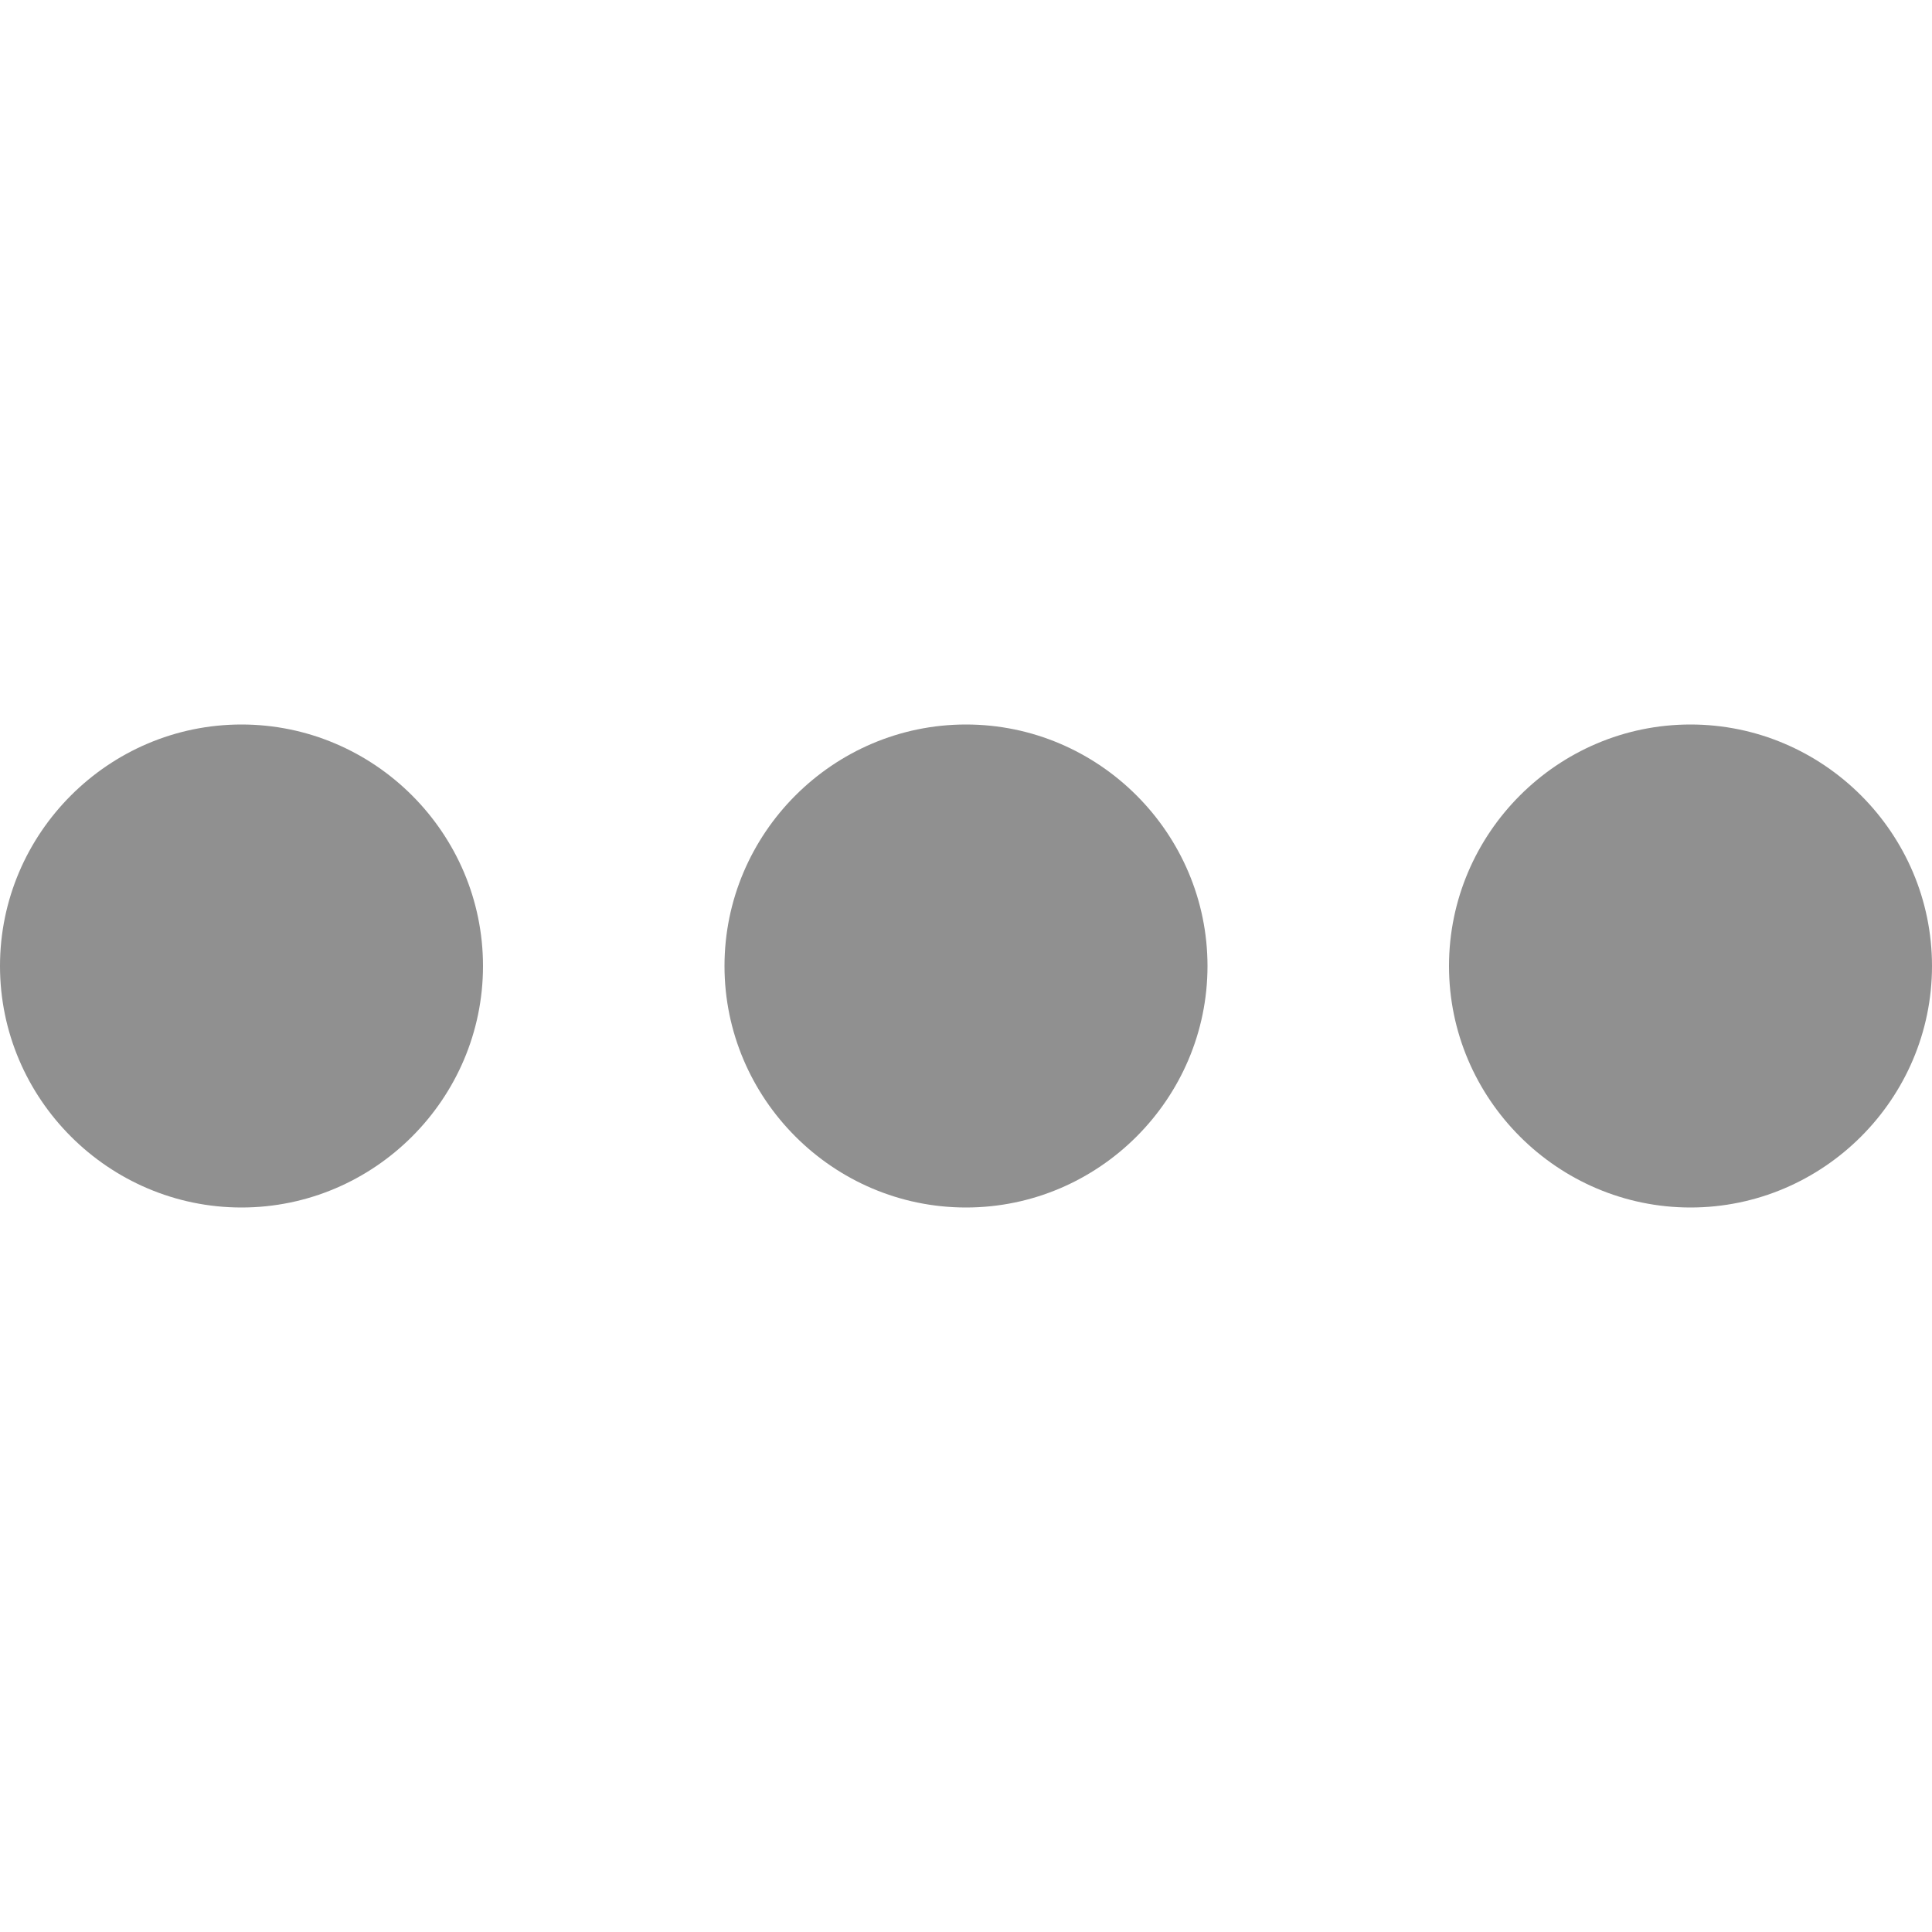
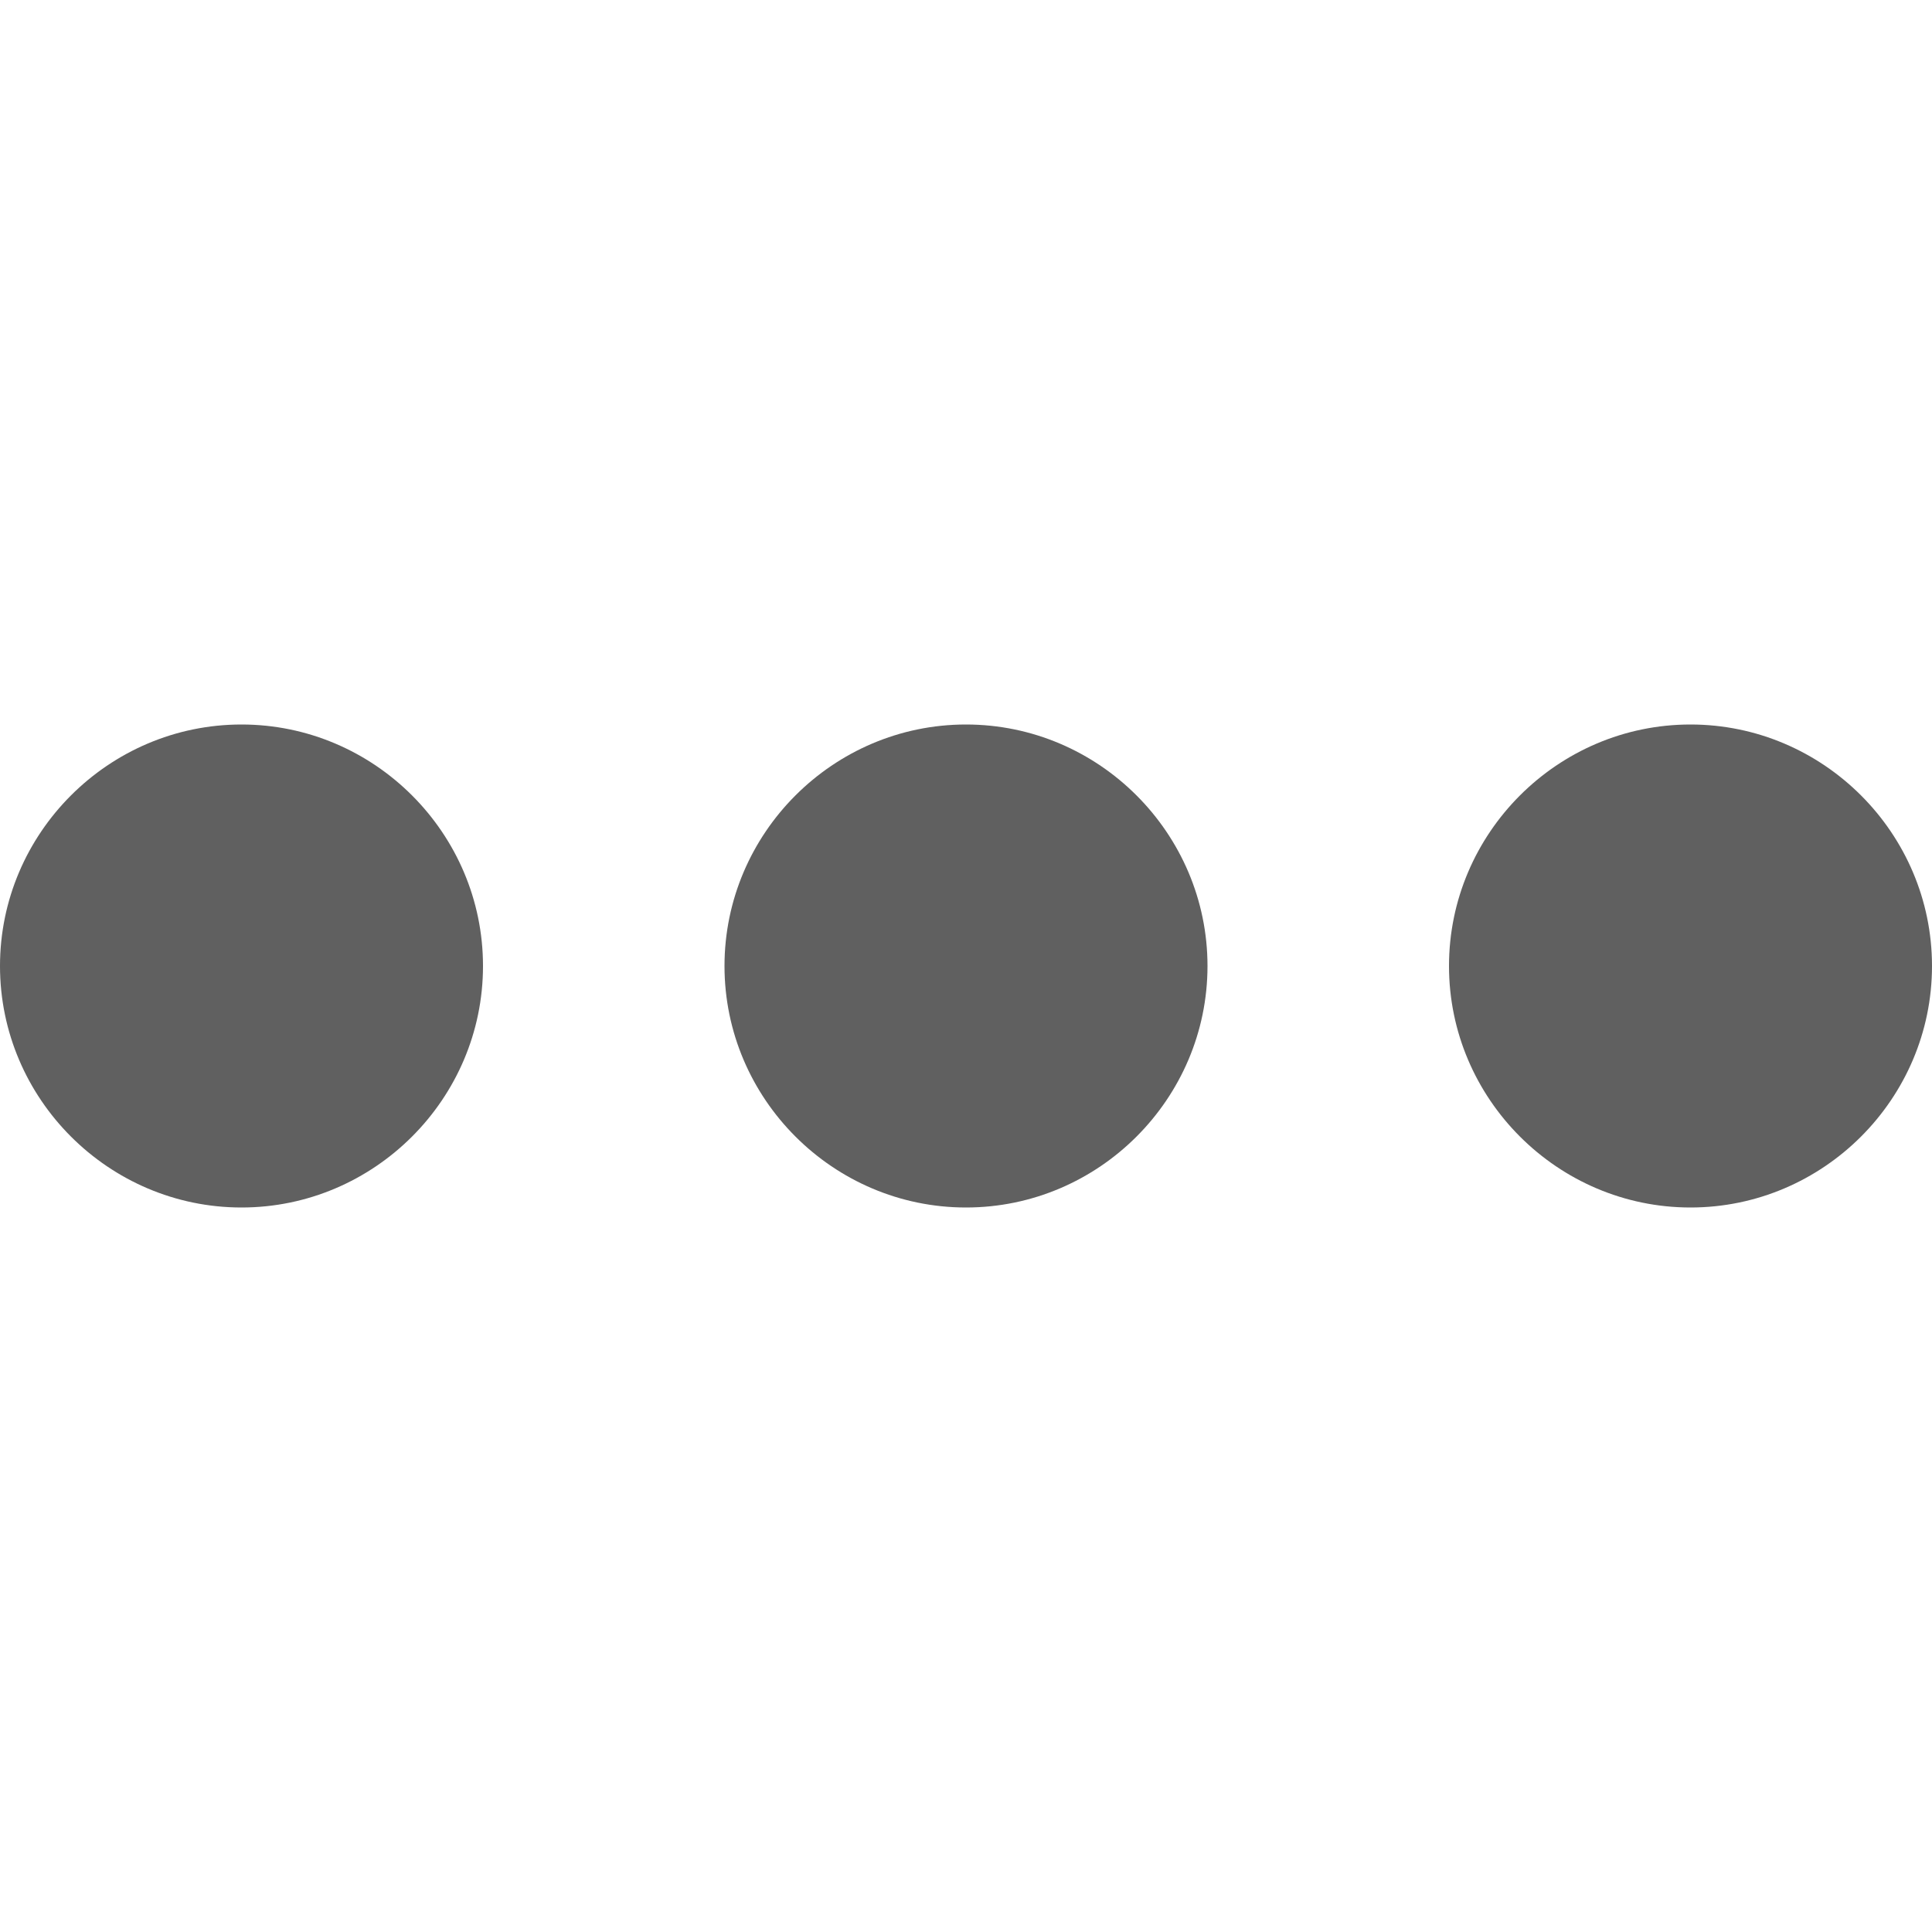
- <svg xmlns="http://www.w3.org/2000/svg" version="1.1" fill="#909090" id="Capa_1" x="0px" y="0px" viewBox="0 0 408 408" style="enable-background:new 0 0 408 408;" xml:space="preserve">
+ <svg xmlns="http://www.w3.org/2000/svg" version="1.1" fill="#606060" id="Capa_1" x="0px" y="0px" viewBox="0 0 408 408" style="enable-background:new 0 0 408 408;" xml:space="preserve">
  <g>
    <g id="more-horiz">
      <path d="M51,153c-28.05,0-51,22.95-51,51s22.95,51,51,51s51-22.95,51-51S79.05,153,51,153z M357,153c-28.05,0-51,22.95-51,51 s22.95,51,51,51s51-22.95,51-51S385.05,153,357,153z M204,153c-28.05,0-51,22.95-51,51s22.95,51,51,51s51-22.95,51-51 S232.05,153,204,153z" />
    </g>
  </g>
</svg>
